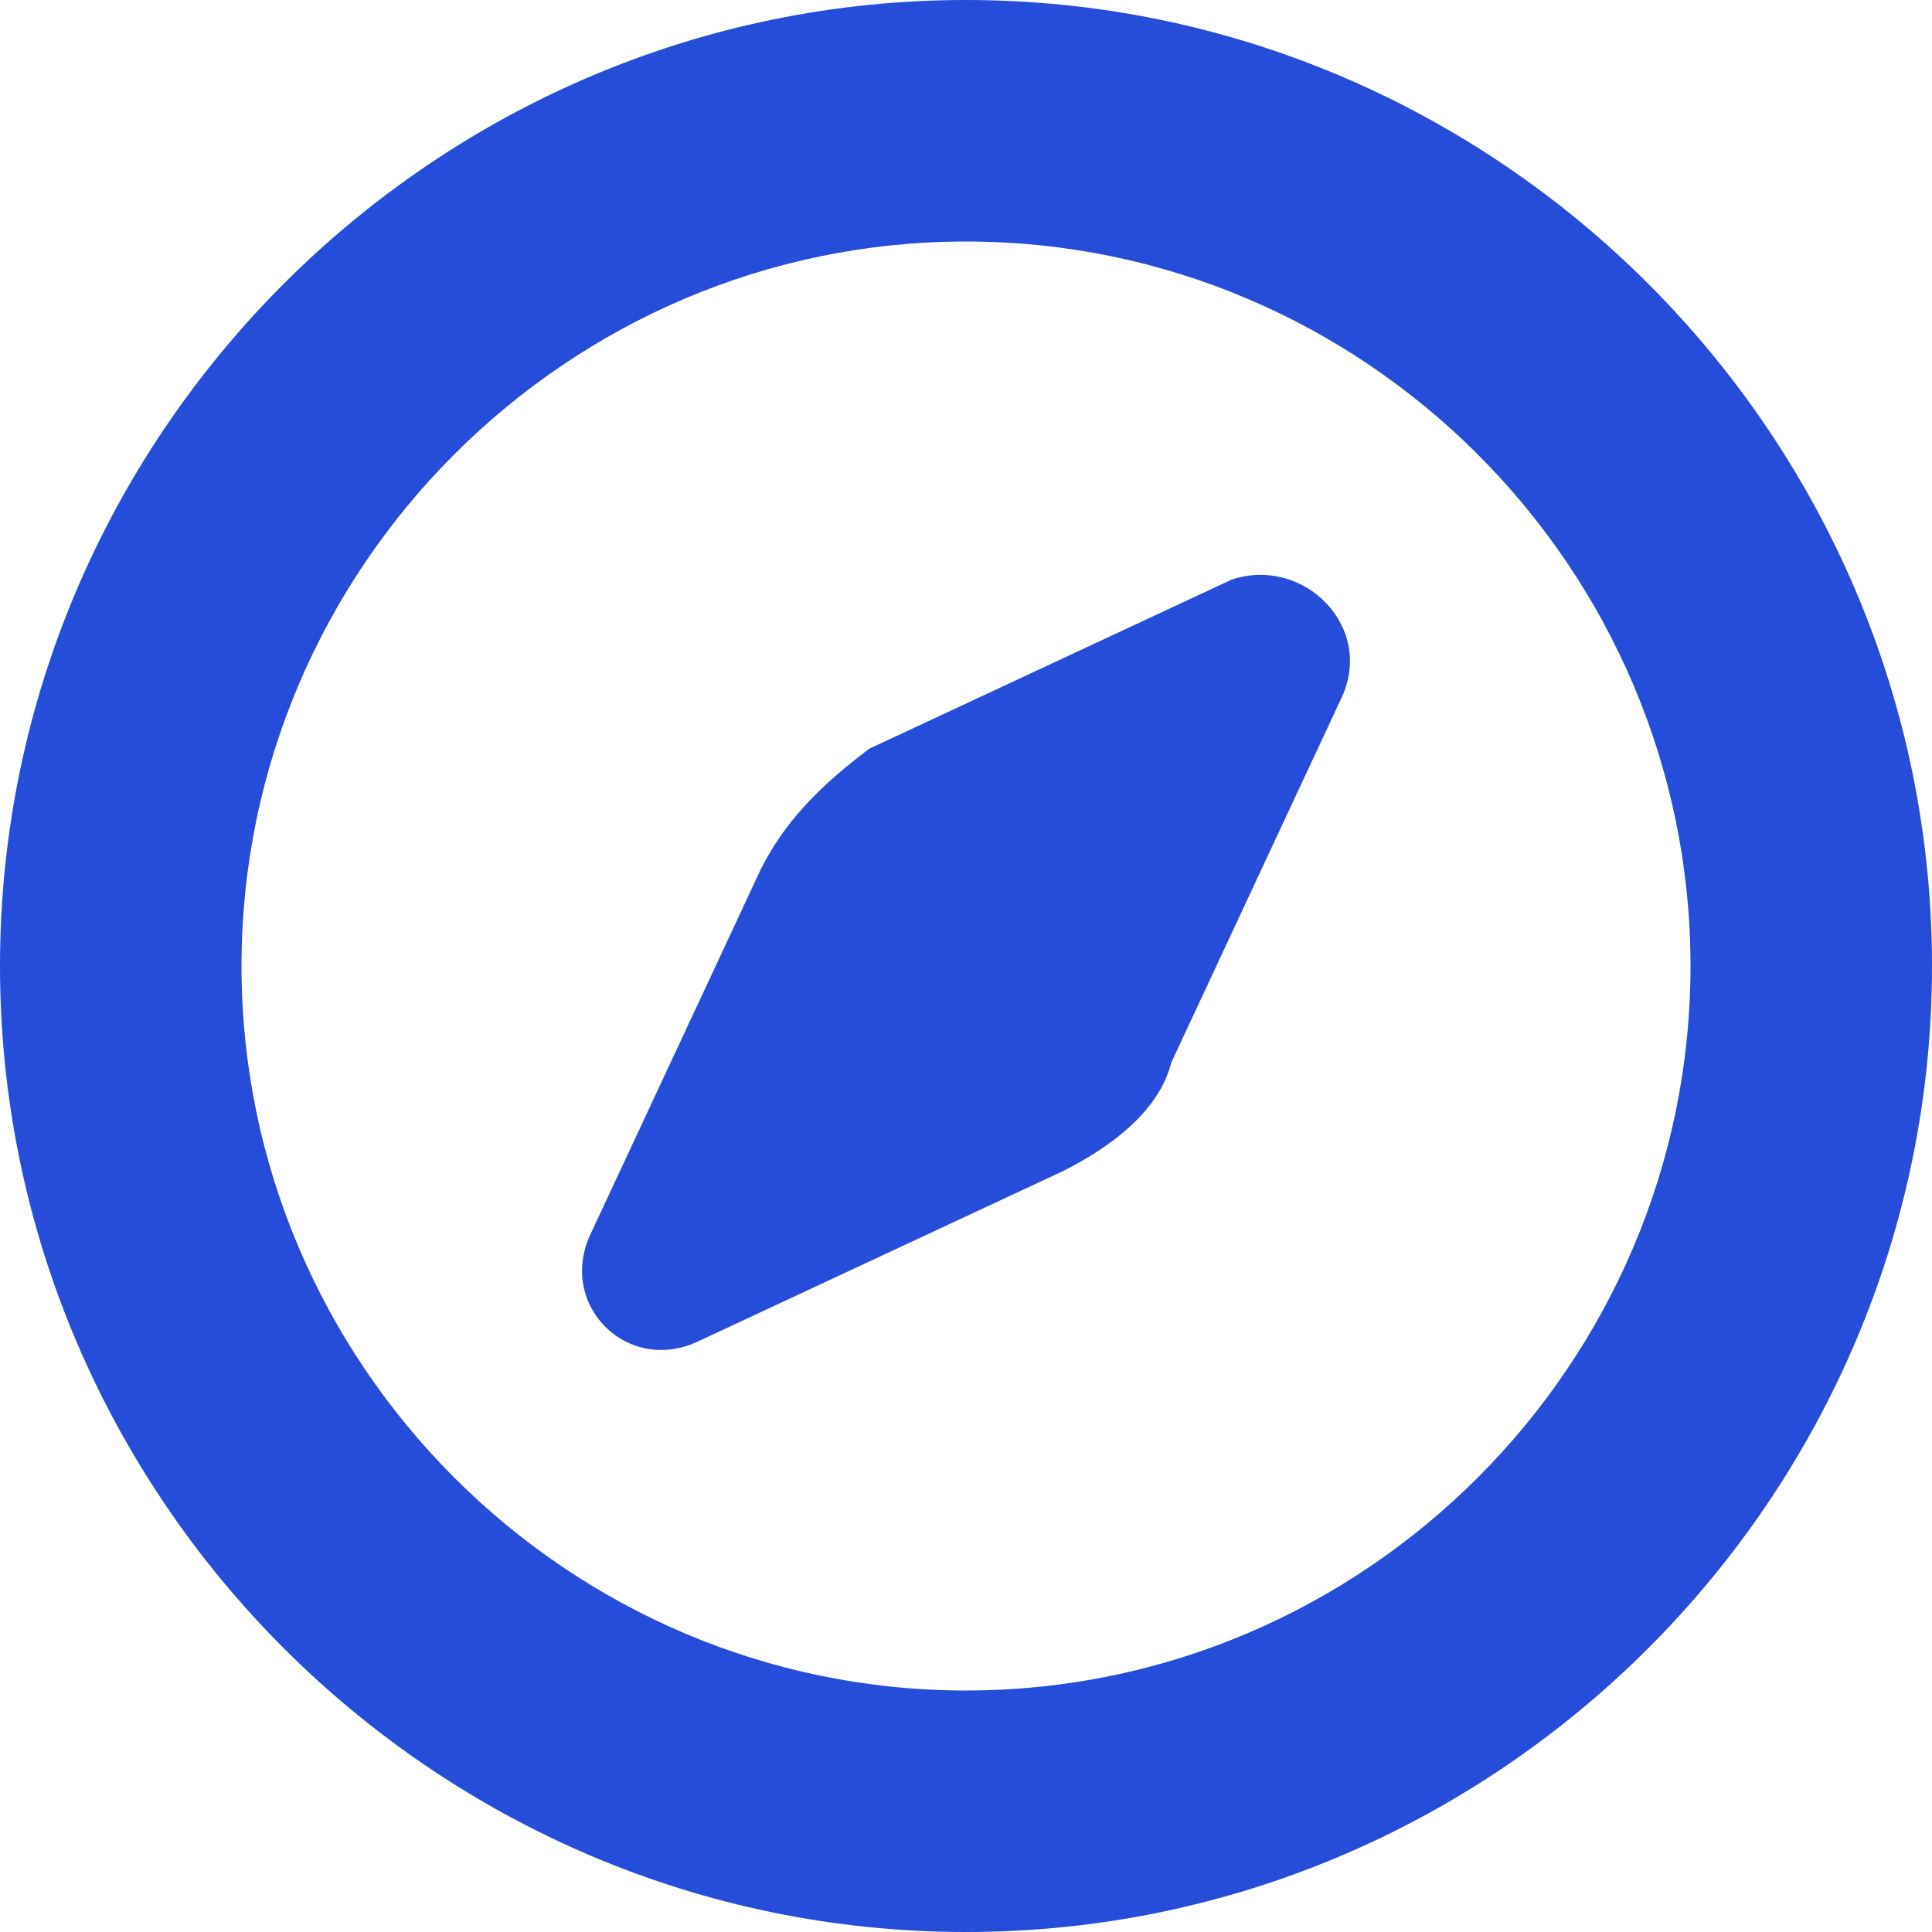
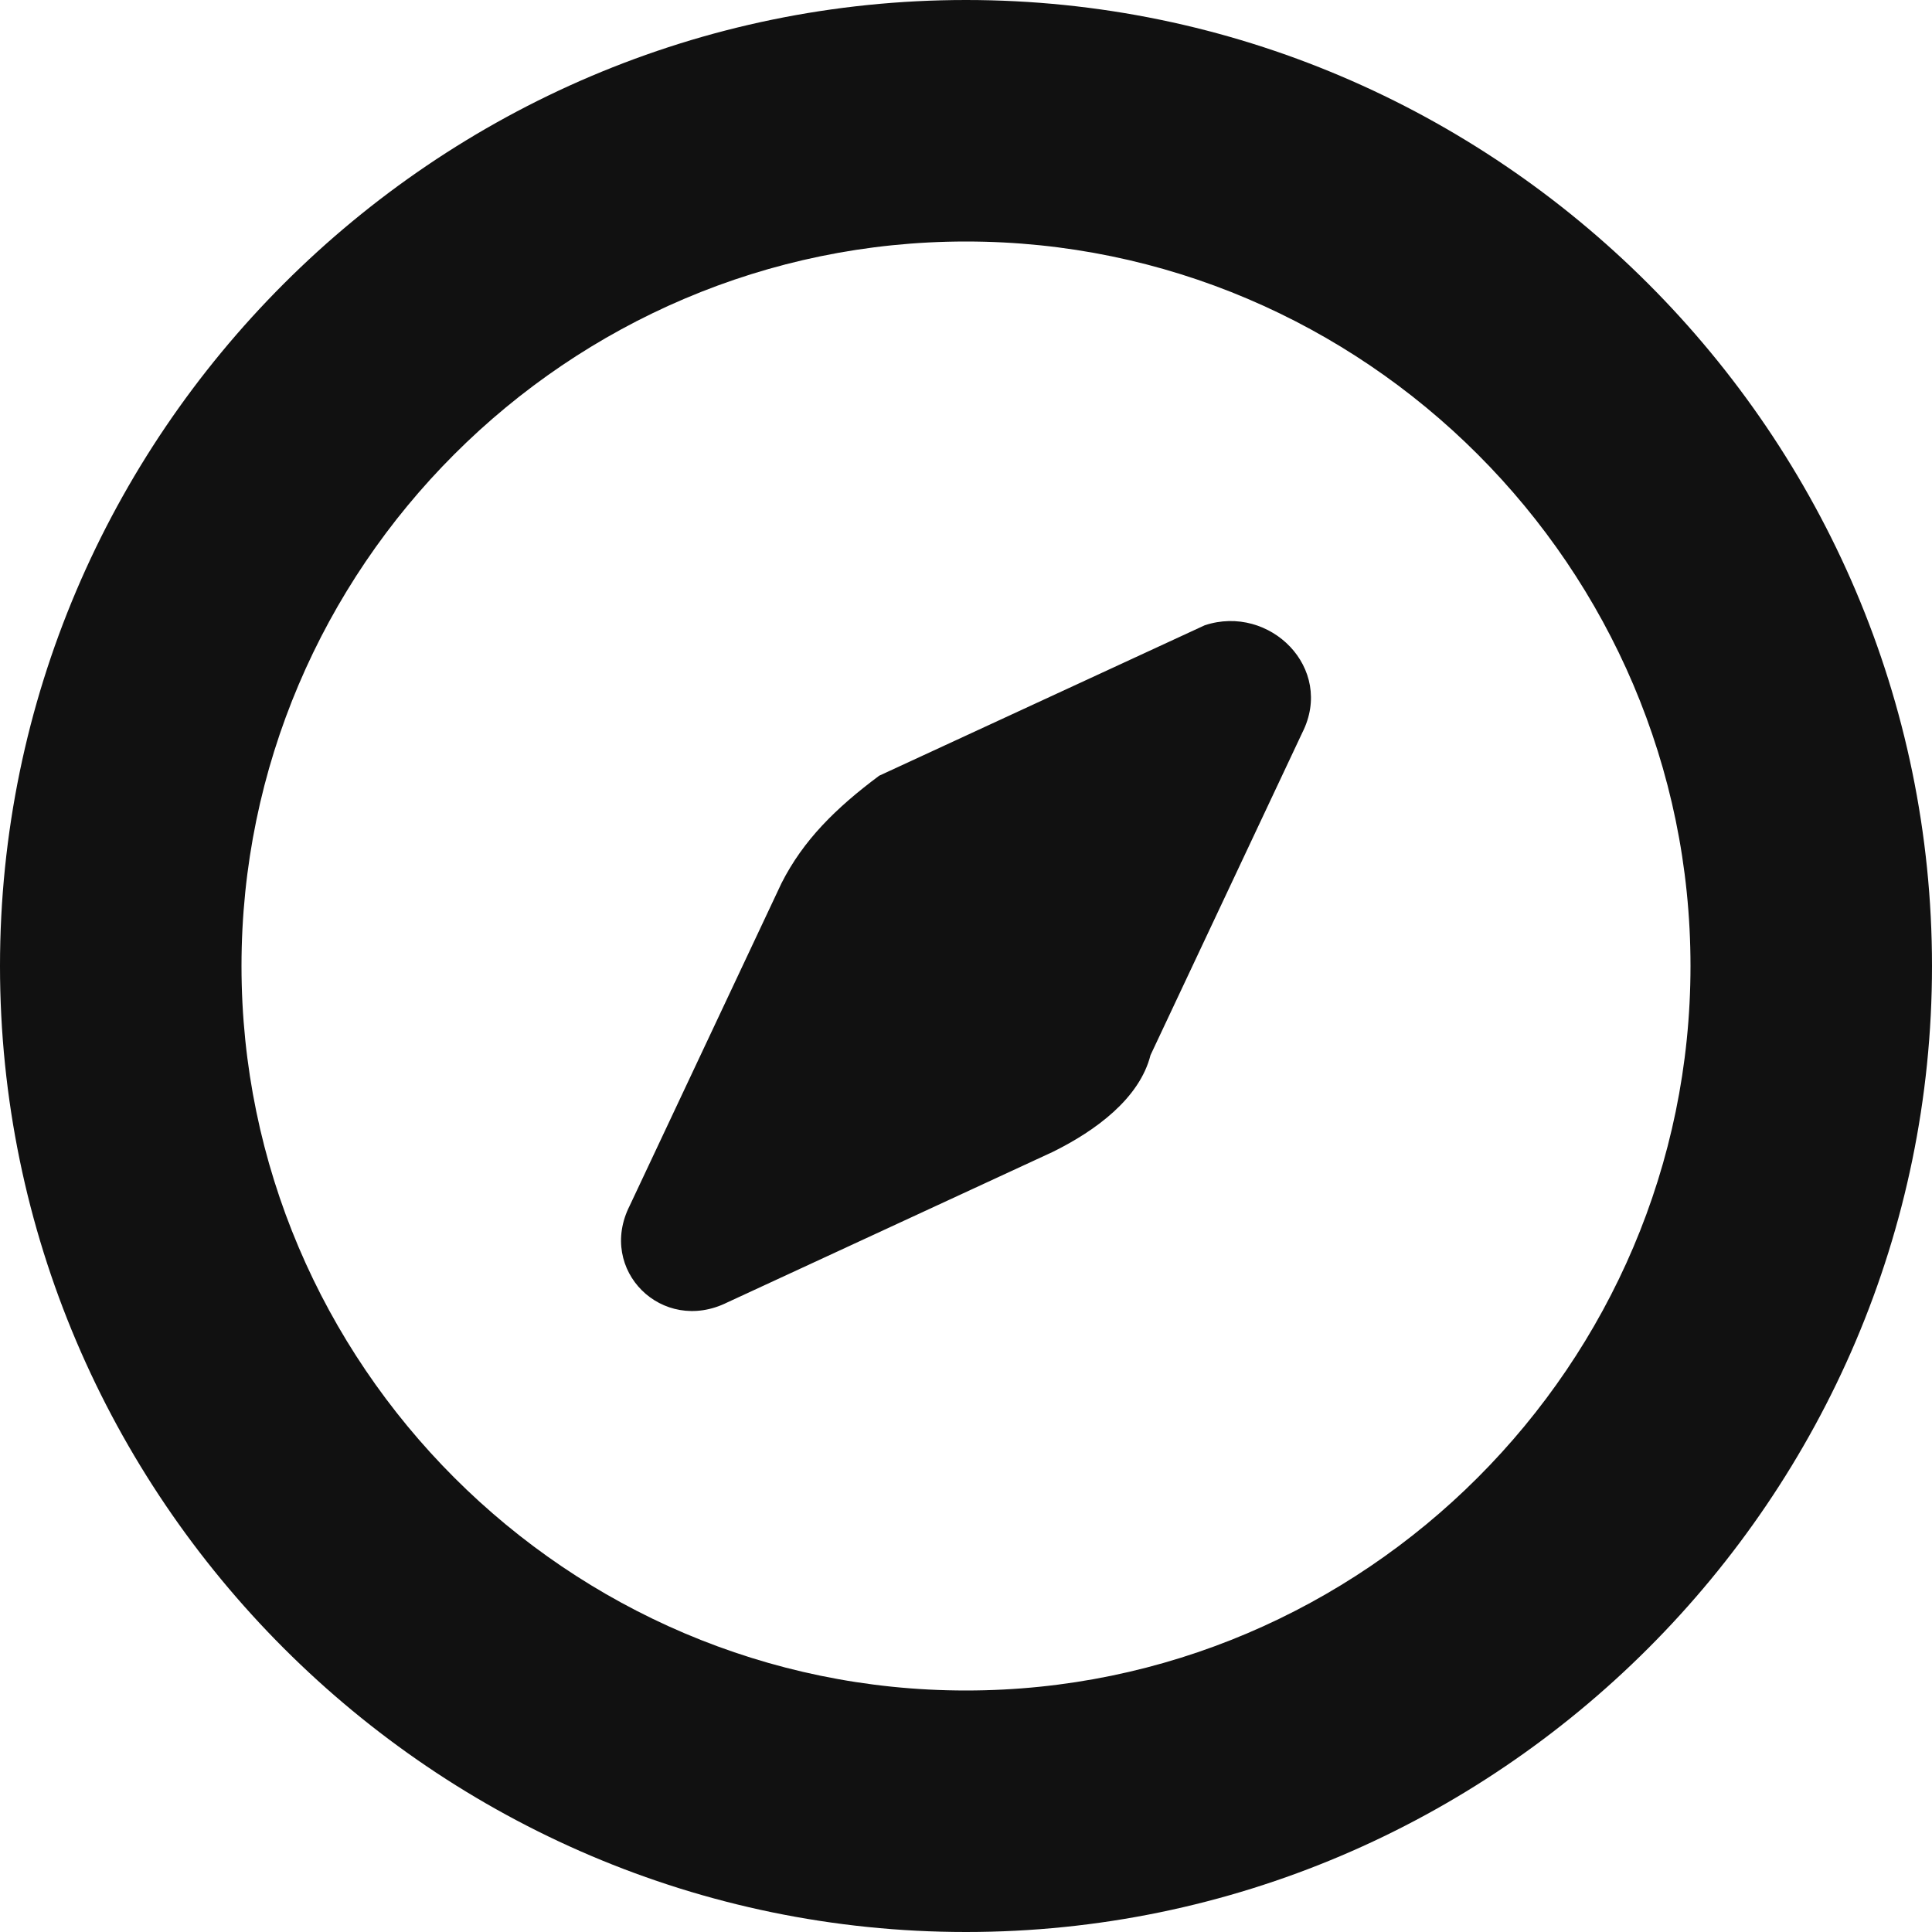
- <svg xmlns="http://www.w3.org/2000/svg" width="24px" height="24px" viewBox="0 0 24 24" version="1.1">
+ <svg xmlns="http://www.w3.org/2000/svg" width="14px" height="14px" viewBox="0 0 14 14" version="1.1">
  <defs />
-   <g id="MainDefault" stroke="none" stroke-width="1" fill="none" fill-rule="evenodd" transform="translate(-220, -410)">
-     <g id="compass-05" transform="translate(220, 410)" fill="#264DD9" fill-rule="nonzero">
-       <path d="M12,0 C5.4,0 0,5.4 0,12 C0,18.6 5.4,24 12,24 C18.6,24 24,18.6 24,12 C24,5.4 18.6,0 12,0 Z M12,21 C7.05,21 3,16.95 3,12 C3,7.05 7.05,3 12,3 C16.95,3 21,7.05 21,12 C21,16.95 16.95,21 12,21 Z" id="Shape" />
-       <path d="M15.3,7.2 L10.8,9.3 C10.2,9.75 9.75,10.2 9.45,10.8 L7.35,15.3 C6.9,16.2 7.8,17.1 8.7,16.65 L13.2,14.55 C13.8,14.25 14.4,13.8 14.55,13.2 L16.65,8.7 C17.1,7.8 16.2,6.9 15.3,7.2 Z" id="Shape" />
+   <g id="notifications" stroke="none" stroke-width="1" fill="none" fill-rule="evenodd" transform="translate(-30, -193)">
+     <g id="Group-7-Copy-2" transform="translate(30, 191)" fill="#111111" fill-rule="nonzero">
+       <g id="compass-05" transform="translate(0, 2)">
+         <path d="M7,0 C3.15,0 0,3.15 0,7 C0,10.85 3.15,14 7,14 C10.85,14 14,10.85 14,7 C14,3.15 10.85,0 7,0 Z M7,12.25 C4.112,12.25 1.75,9.887 1.75,7 C1.75,4.112 4.112,1.75 7,1.75 C9.887,1.75 12.25,4.112 12.25,7 C12.25,9.887 9.887,12.25 7,12.25 Z" id="Shape" />
+         <path d="M8.73,4.531 L6.371,5.621 C6.057,5.855 5.821,6.088 5.663,6.4 L4.563,8.737 C4.327,9.204 4.799,9.672 5.27,9.438 L7.629,8.347 C7.943,8.192 8.258,7.958 8.337,7.646 L9.437,5.309 C9.673,4.842 9.201,4.375 8.73,4.531 Z" id="Shape" />
+       </g>
    </g>
  </g>
</svg>
